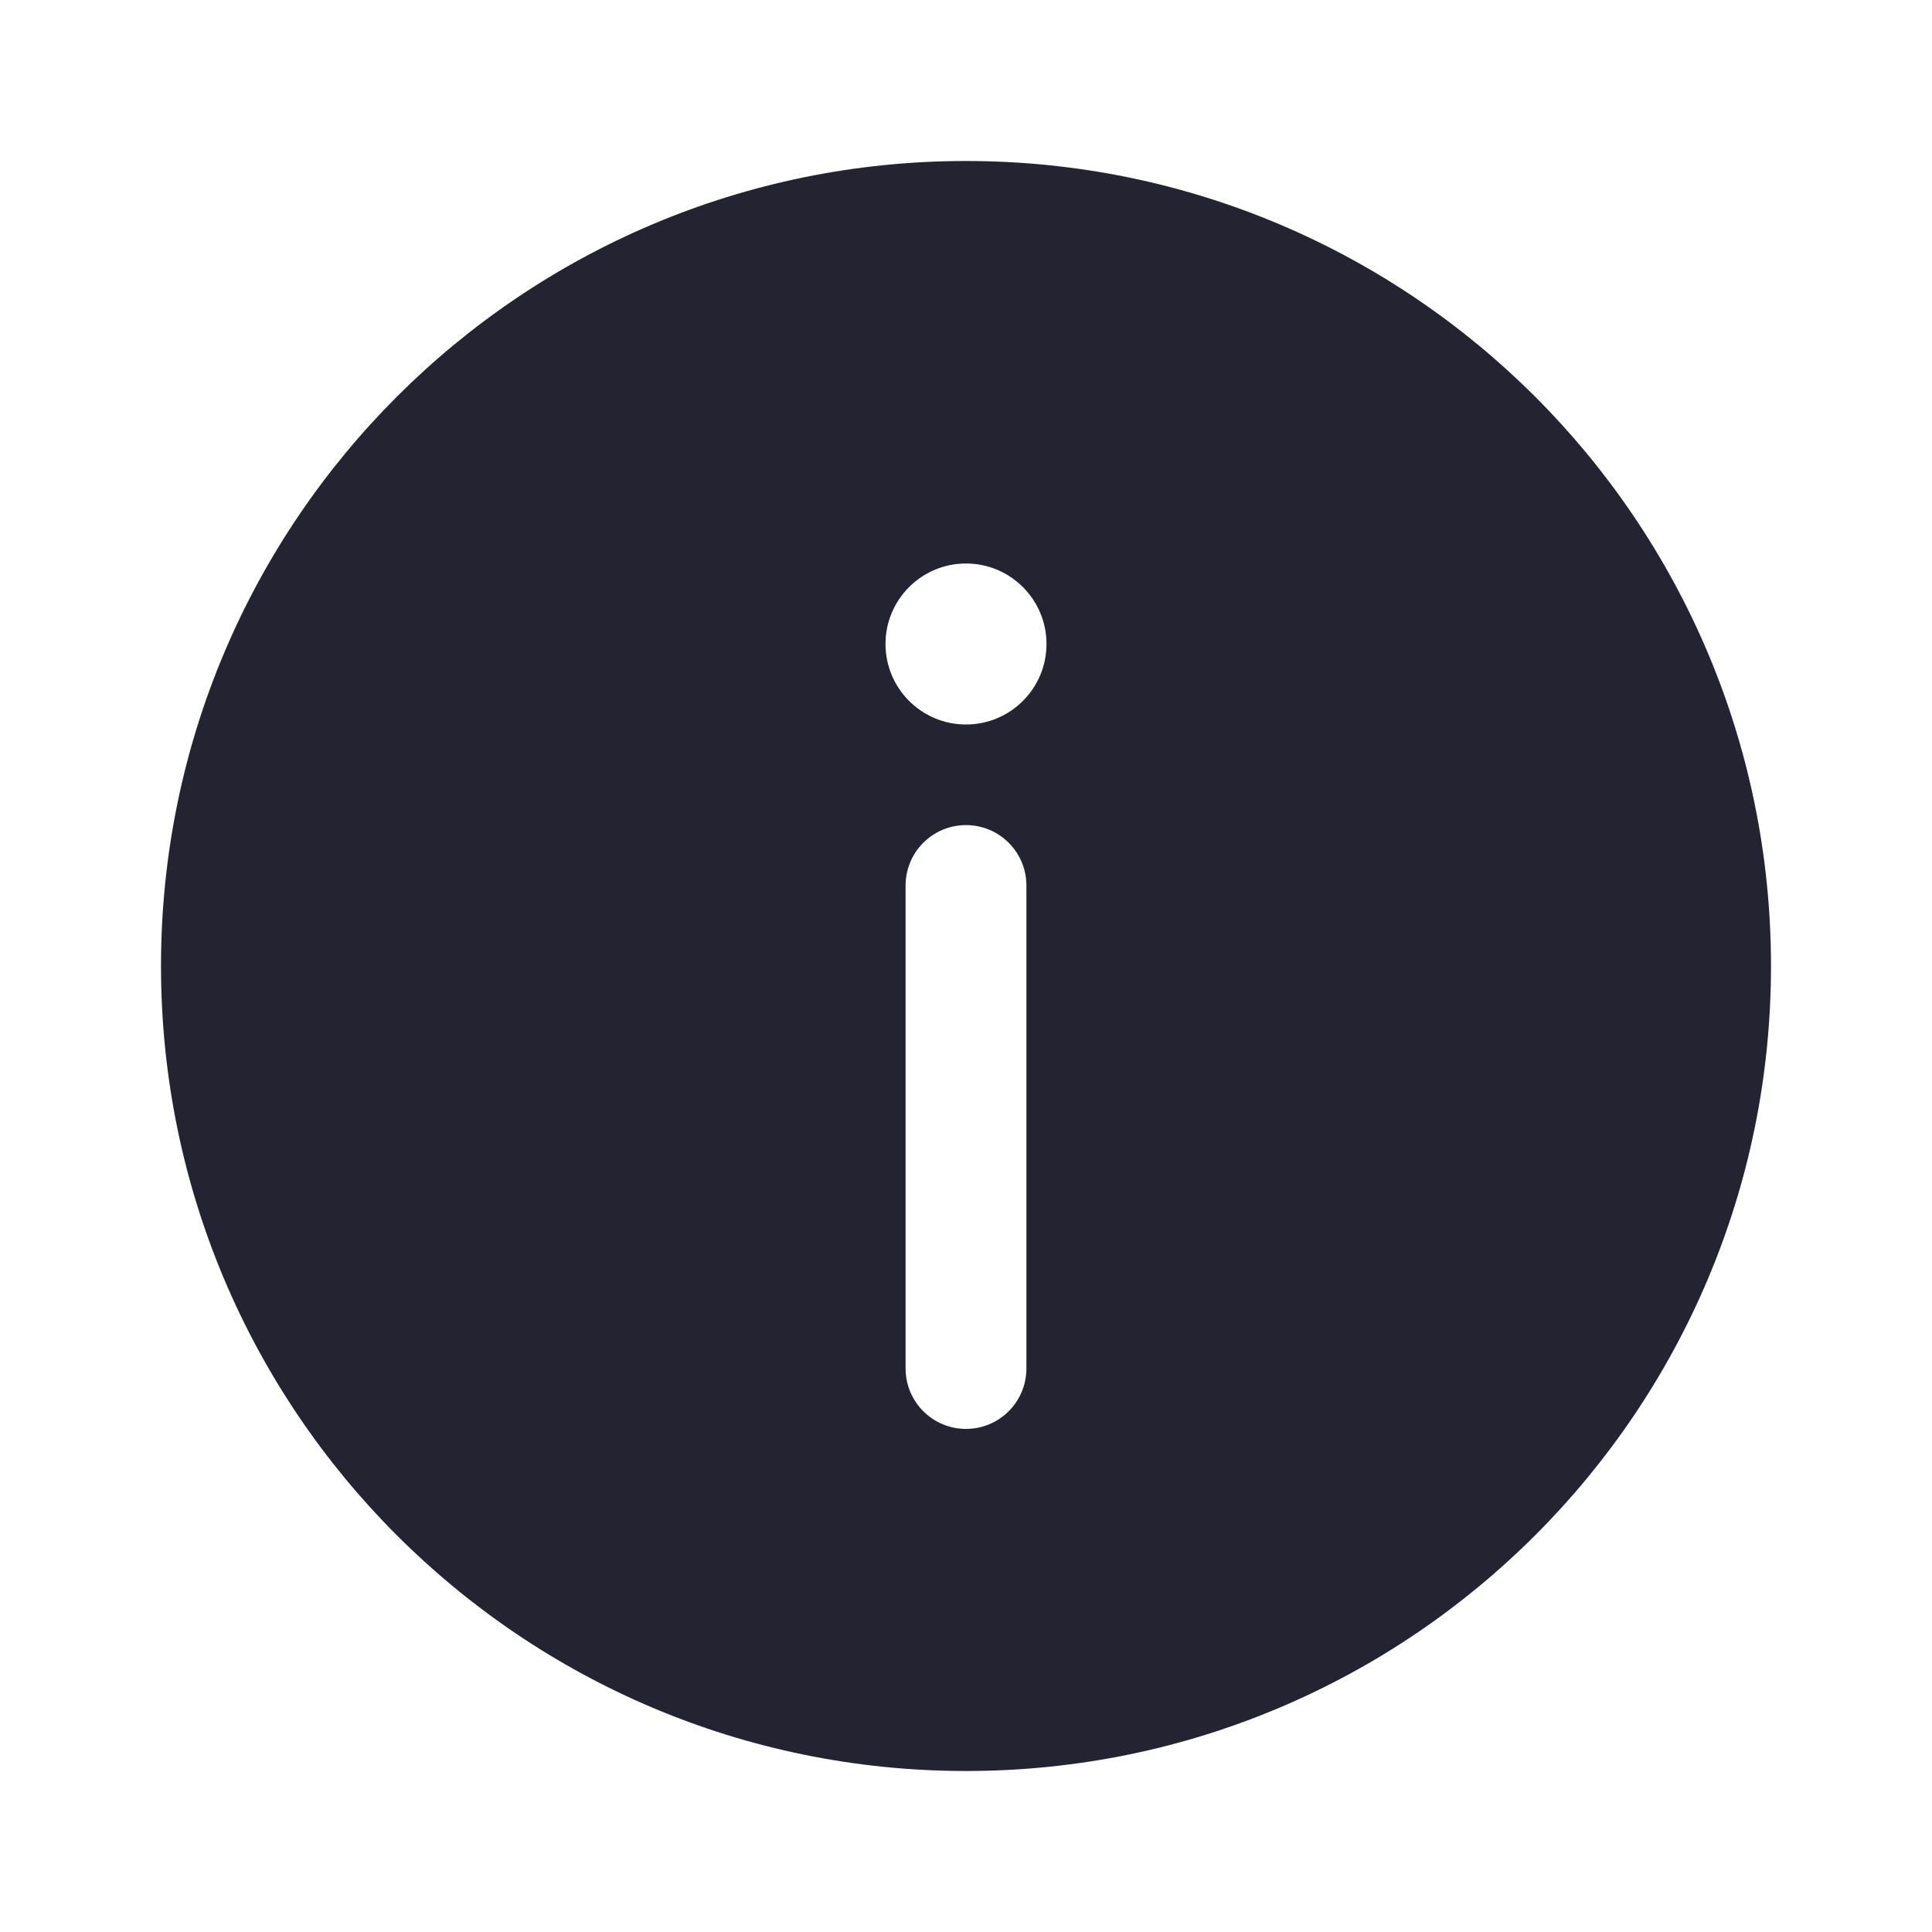
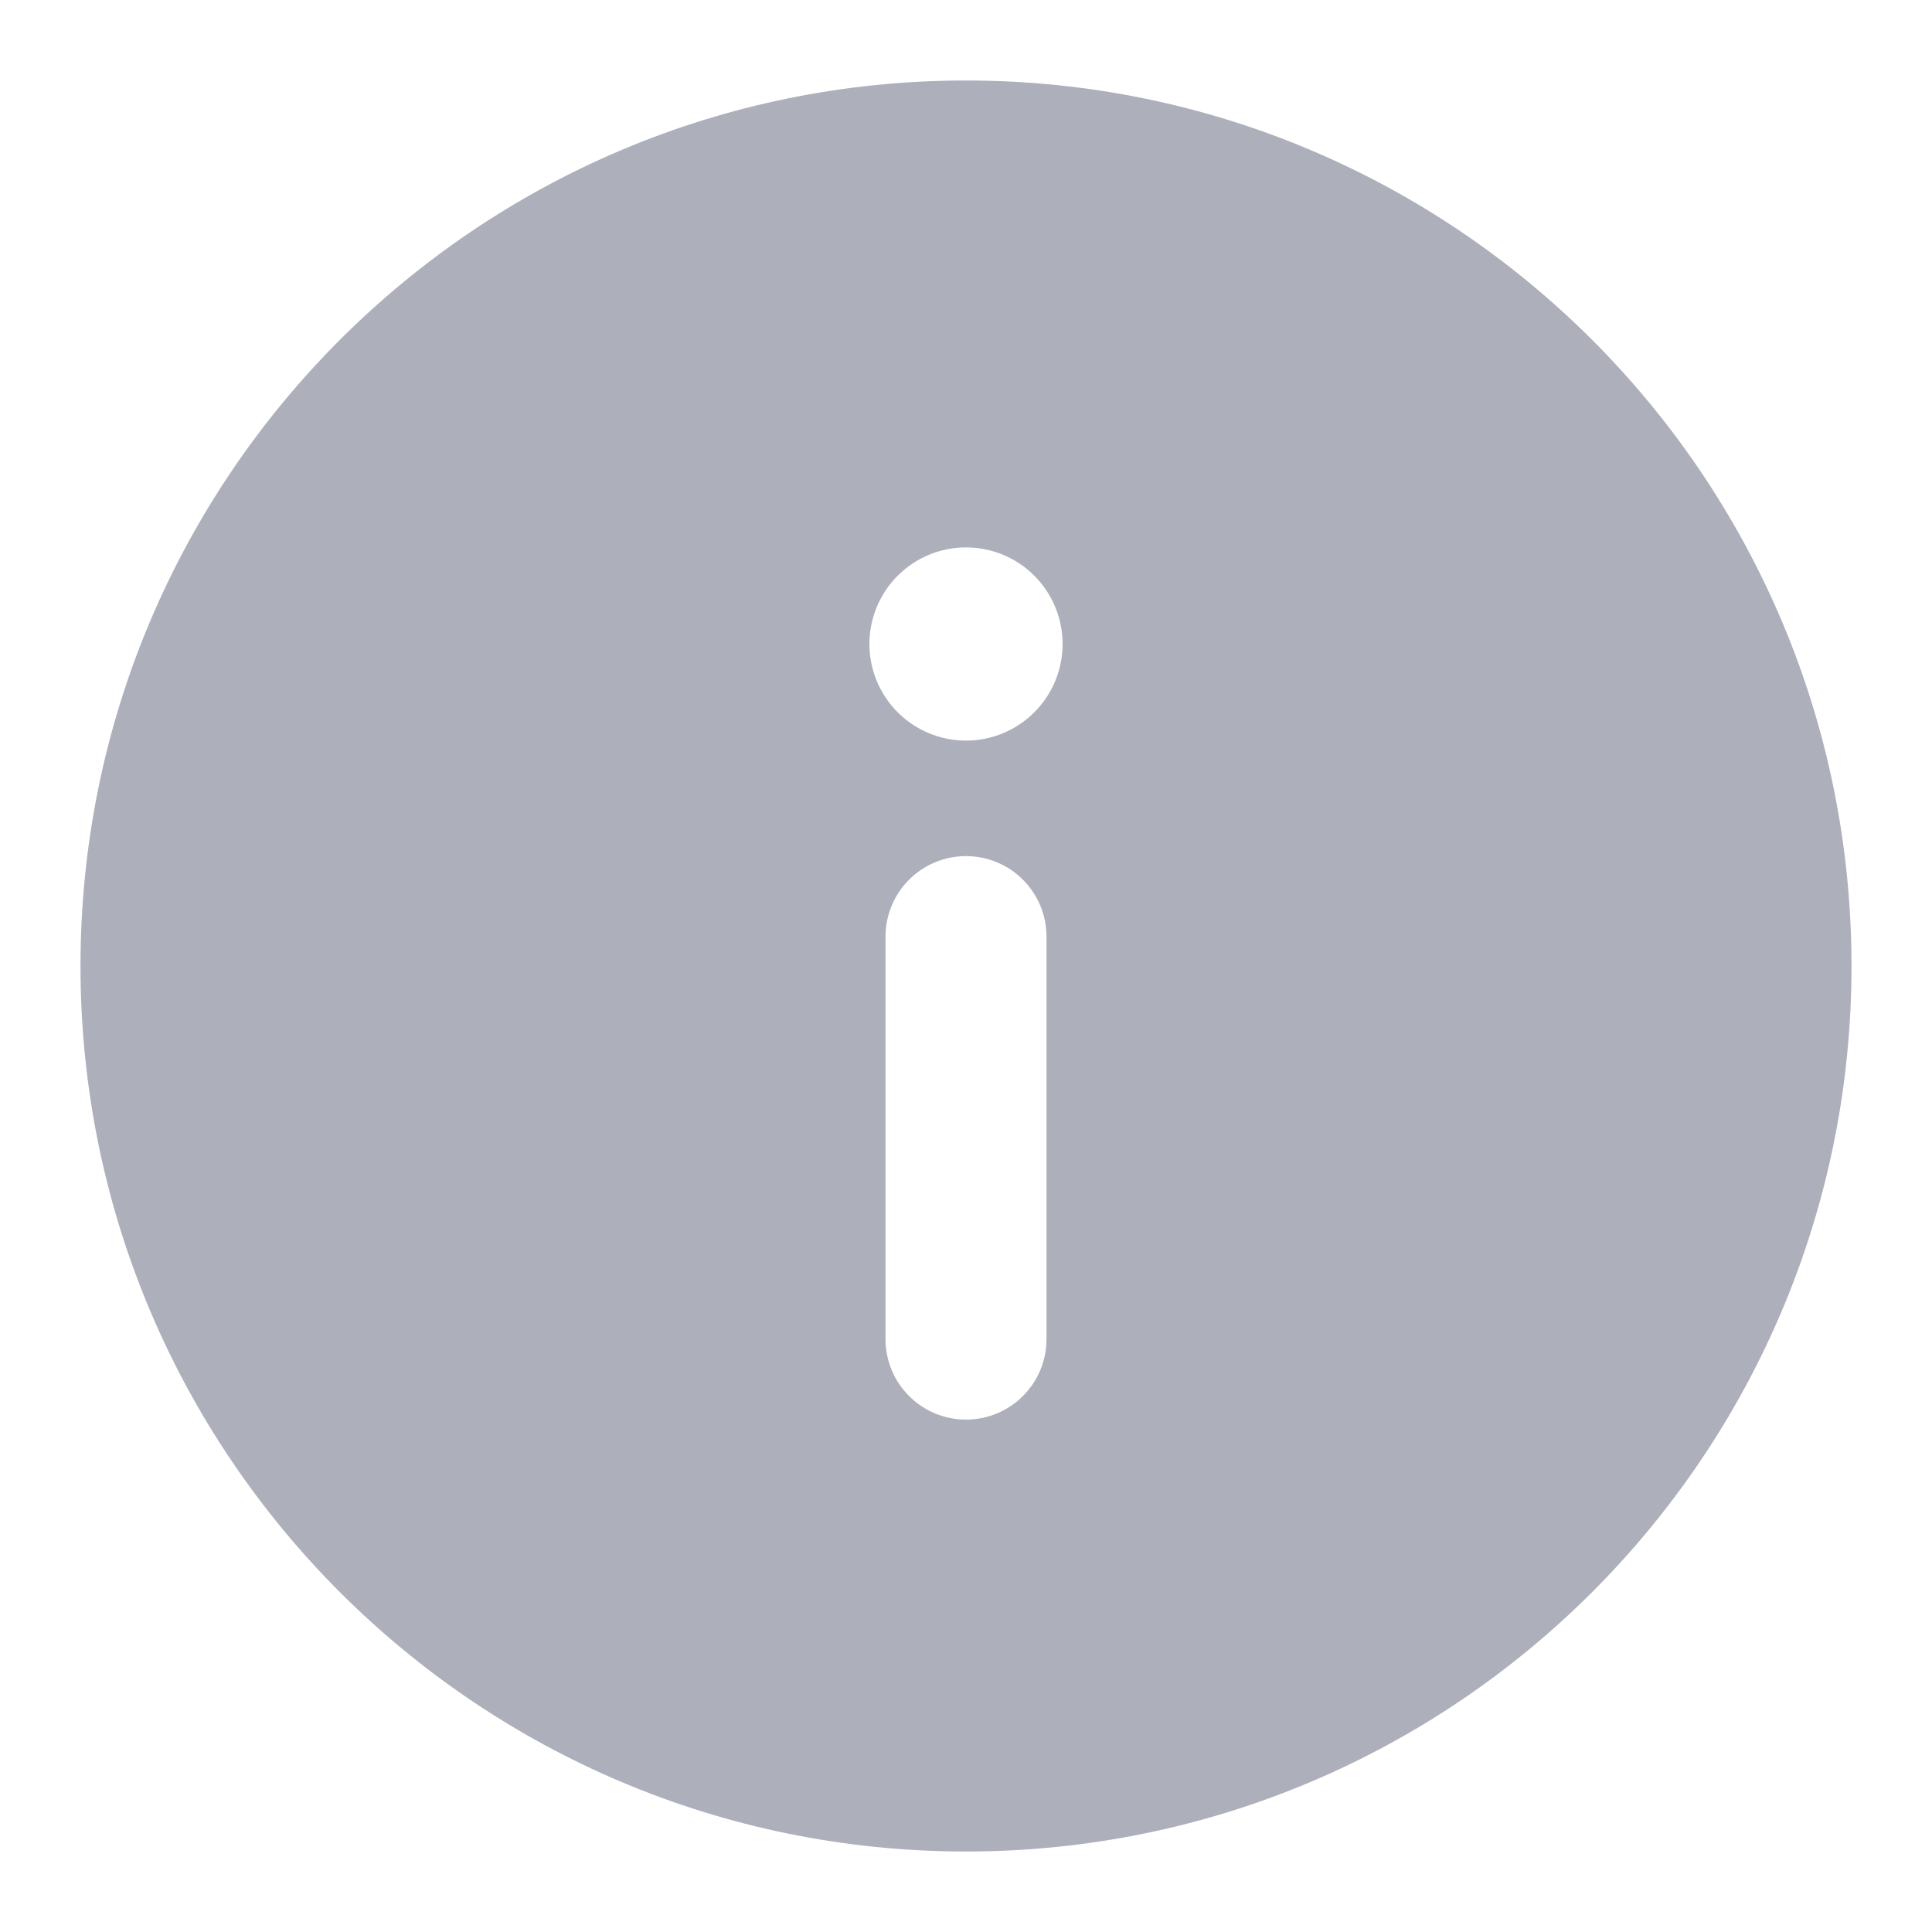
- <svg xmlns="http://www.w3.org/2000/svg" width="30" height="30" viewBox="0 0 30 30" fill="none">
-   <path fill-rule="evenodd" clip-rule="evenodd" d="M27.5 15C27.5 21.904 21.904 27.5 15 27.5C8.096 27.5 2.5 21.904 2.5 15C2.5 8.096 8.096 2.5 15 2.5C21.904 2.5 27.5 8.096 27.5 15ZM15 22.188C15.518 22.188 15.938 21.768 15.938 21.25V13.75C15.938 13.232 15.518 12.812 15 12.812C14.482 12.812 14.062 13.232 14.062 13.75V21.25C14.062 21.768 14.482 22.188 15 22.188ZM15 8.75C15.69 8.75 16.25 9.31 16.25 10C16.25 10.69 15.69 11.25 15 11.25C14.31 11.25 13.75 10.69 13.75 10C13.75 9.31 14.31 8.75 15 8.75Z" fill="#232332" />
+ <svg xmlns="http://www.w3.org/2000/svg" width="24" height="24" viewBox="0 0 24 24" fill="none">
+   <path fill-rule="evenodd" clip-rule="evenodd" d="M12 9.2C11.682 9.2 11.377 9.074 11.152 8.849C10.926 8.623 10.8 8.318 10.8 8C10.8 7.682 10.926 7.377 11.152 7.151C11.377 6.926 11.682 6.8 12 6.8C12.318 6.8 12.623 6.926 12.848 7.151C13.074 7.377 13.2 7.682 13.2 8C13.2 8.318 13.074 8.623 12.848 8.849C12.623 9.074 12.318 9.2 12 9.2ZM13 16.635C13 16.9 12.895 17.155 12.707 17.342C12.52 17.53 12.265 17.635 12 17.635C11.735 17.635 11.48 17.53 11.293 17.342C11.105 17.155 11 16.9 11 16.635V11.635C11 11.37 11.105 11.115 11.293 10.928C11.48 10.74 11.735 10.635 12 10.635C12.265 10.635 12.52 10.74 12.707 10.928C12.895 11.115 13 11.37 13 11.635V16.635ZM12 1C5.925 1 1 5.925 1 12C1 18.075 5.925 23 12 23C18.075 23 23 18.075 23 12C23 5.925 18.075 1 12 1Z" fill="#ADAFBB" />
</svg>
